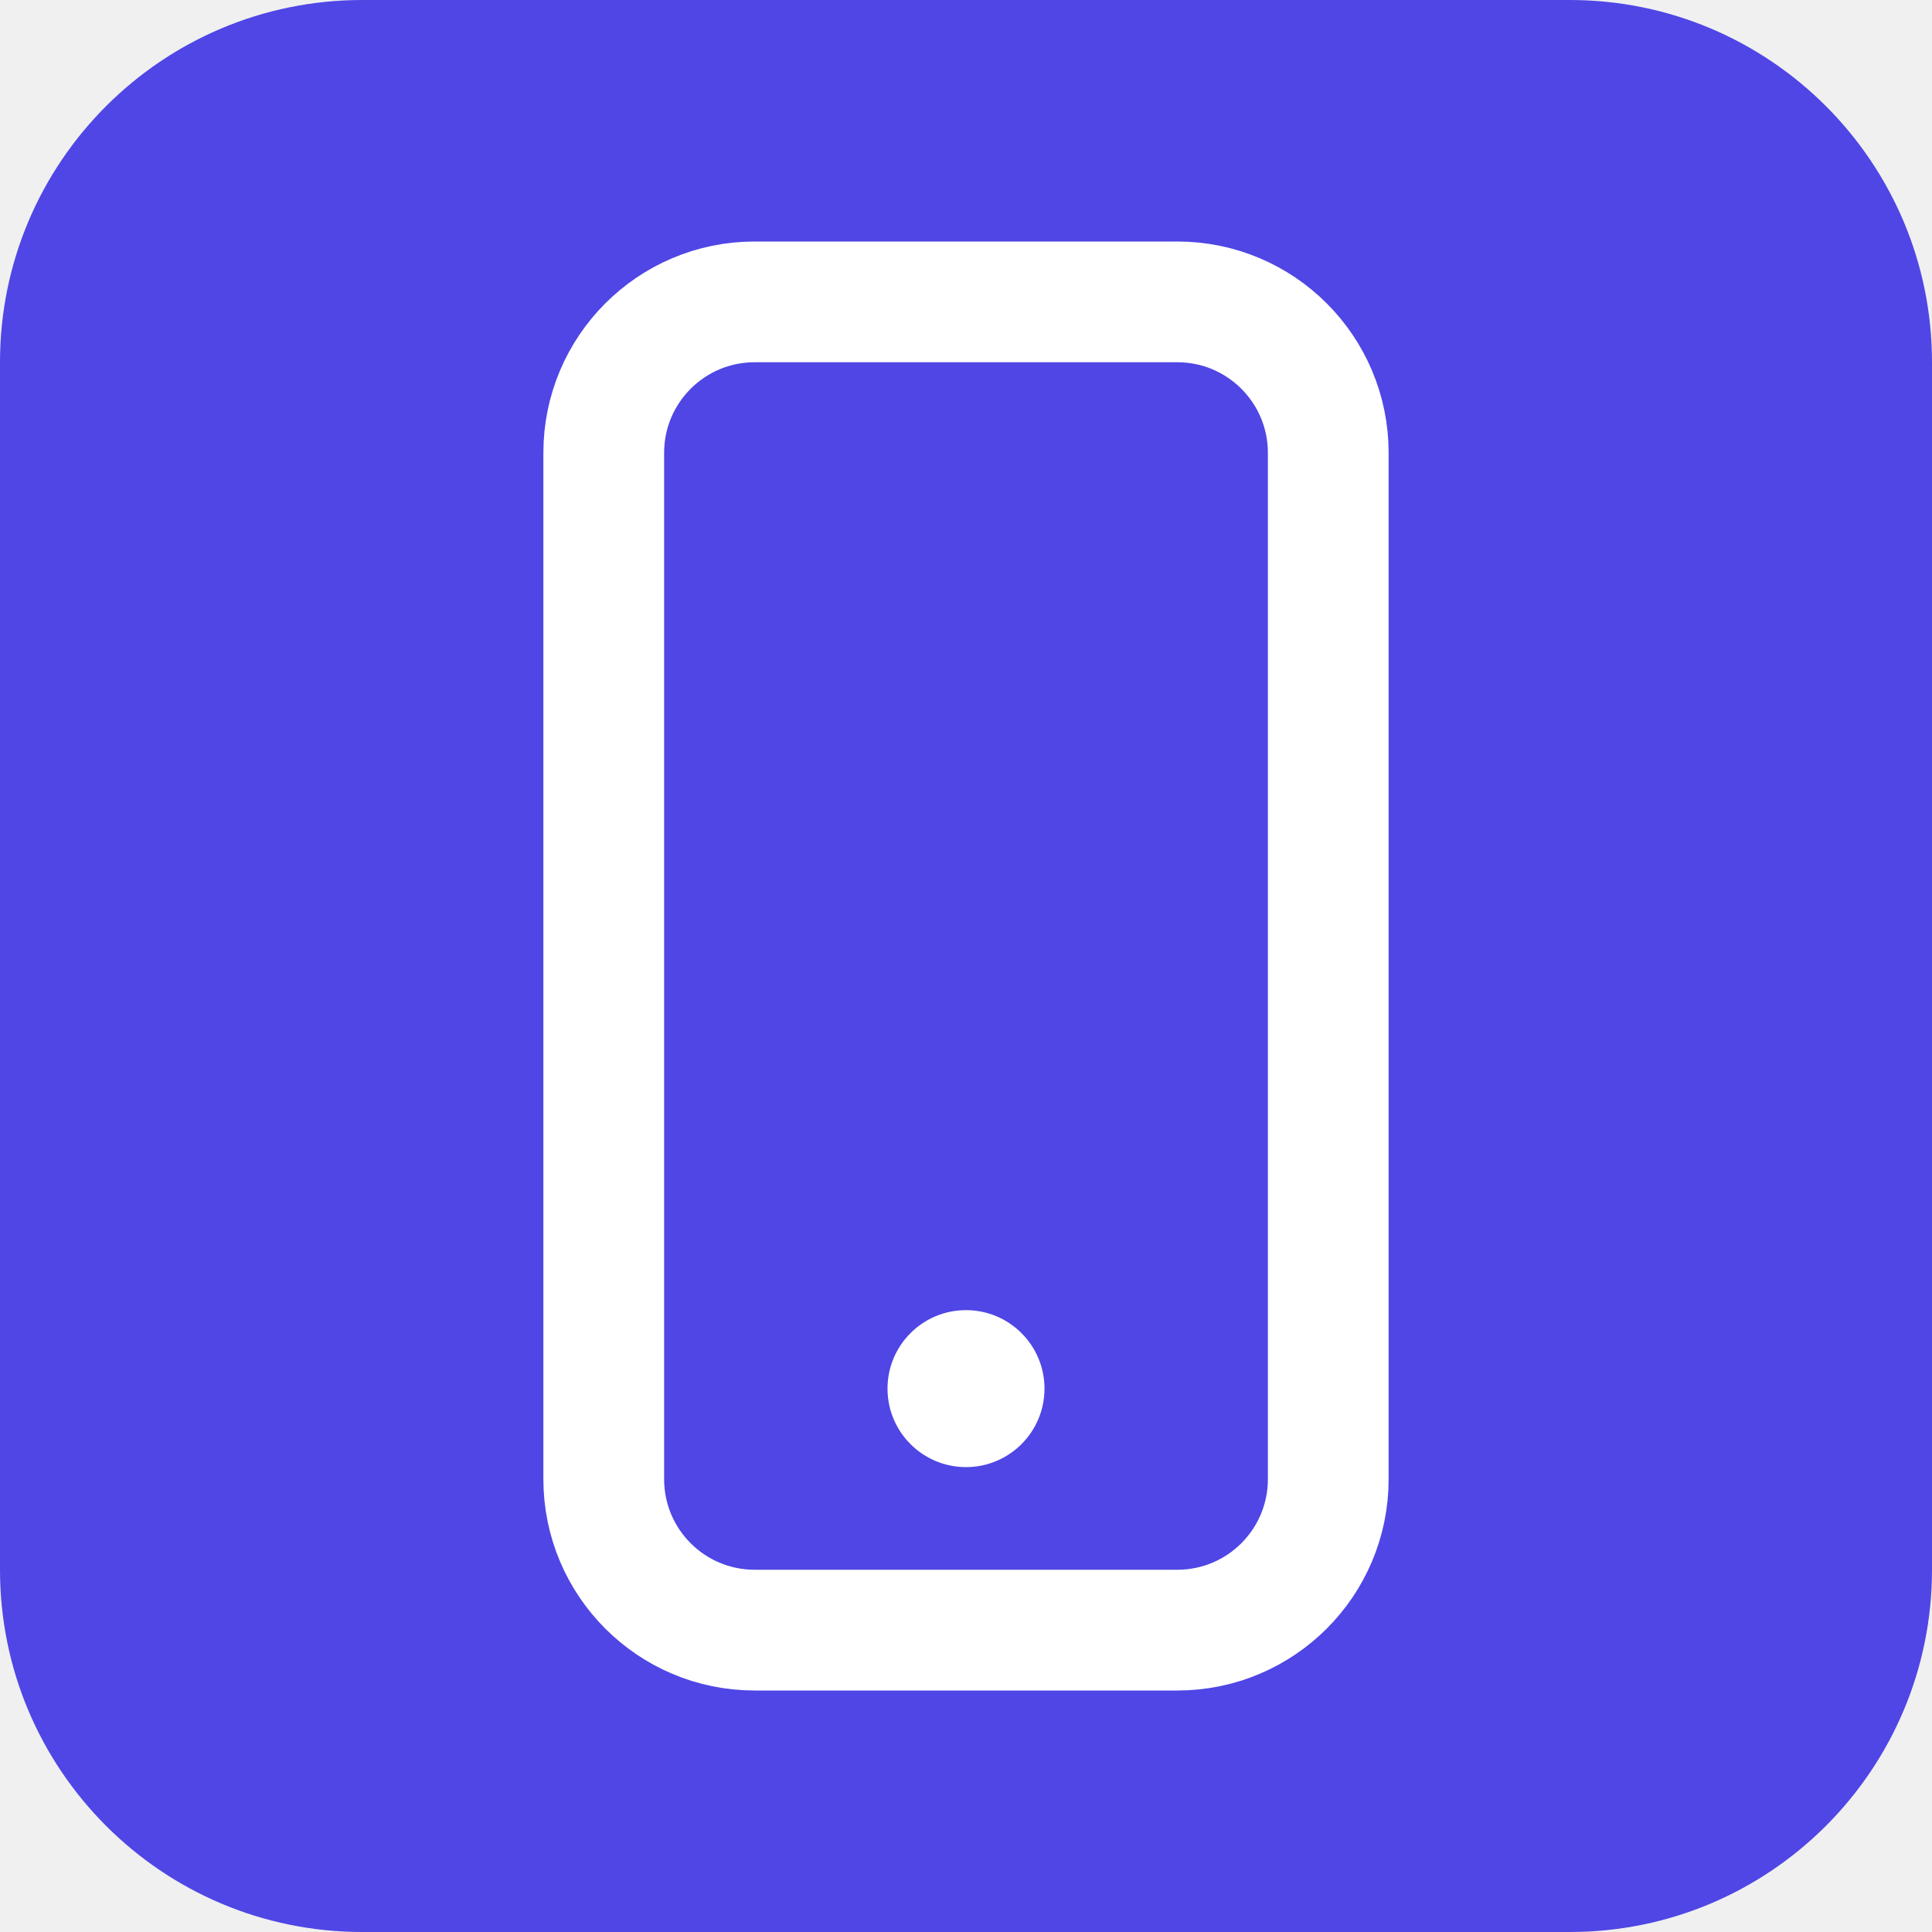
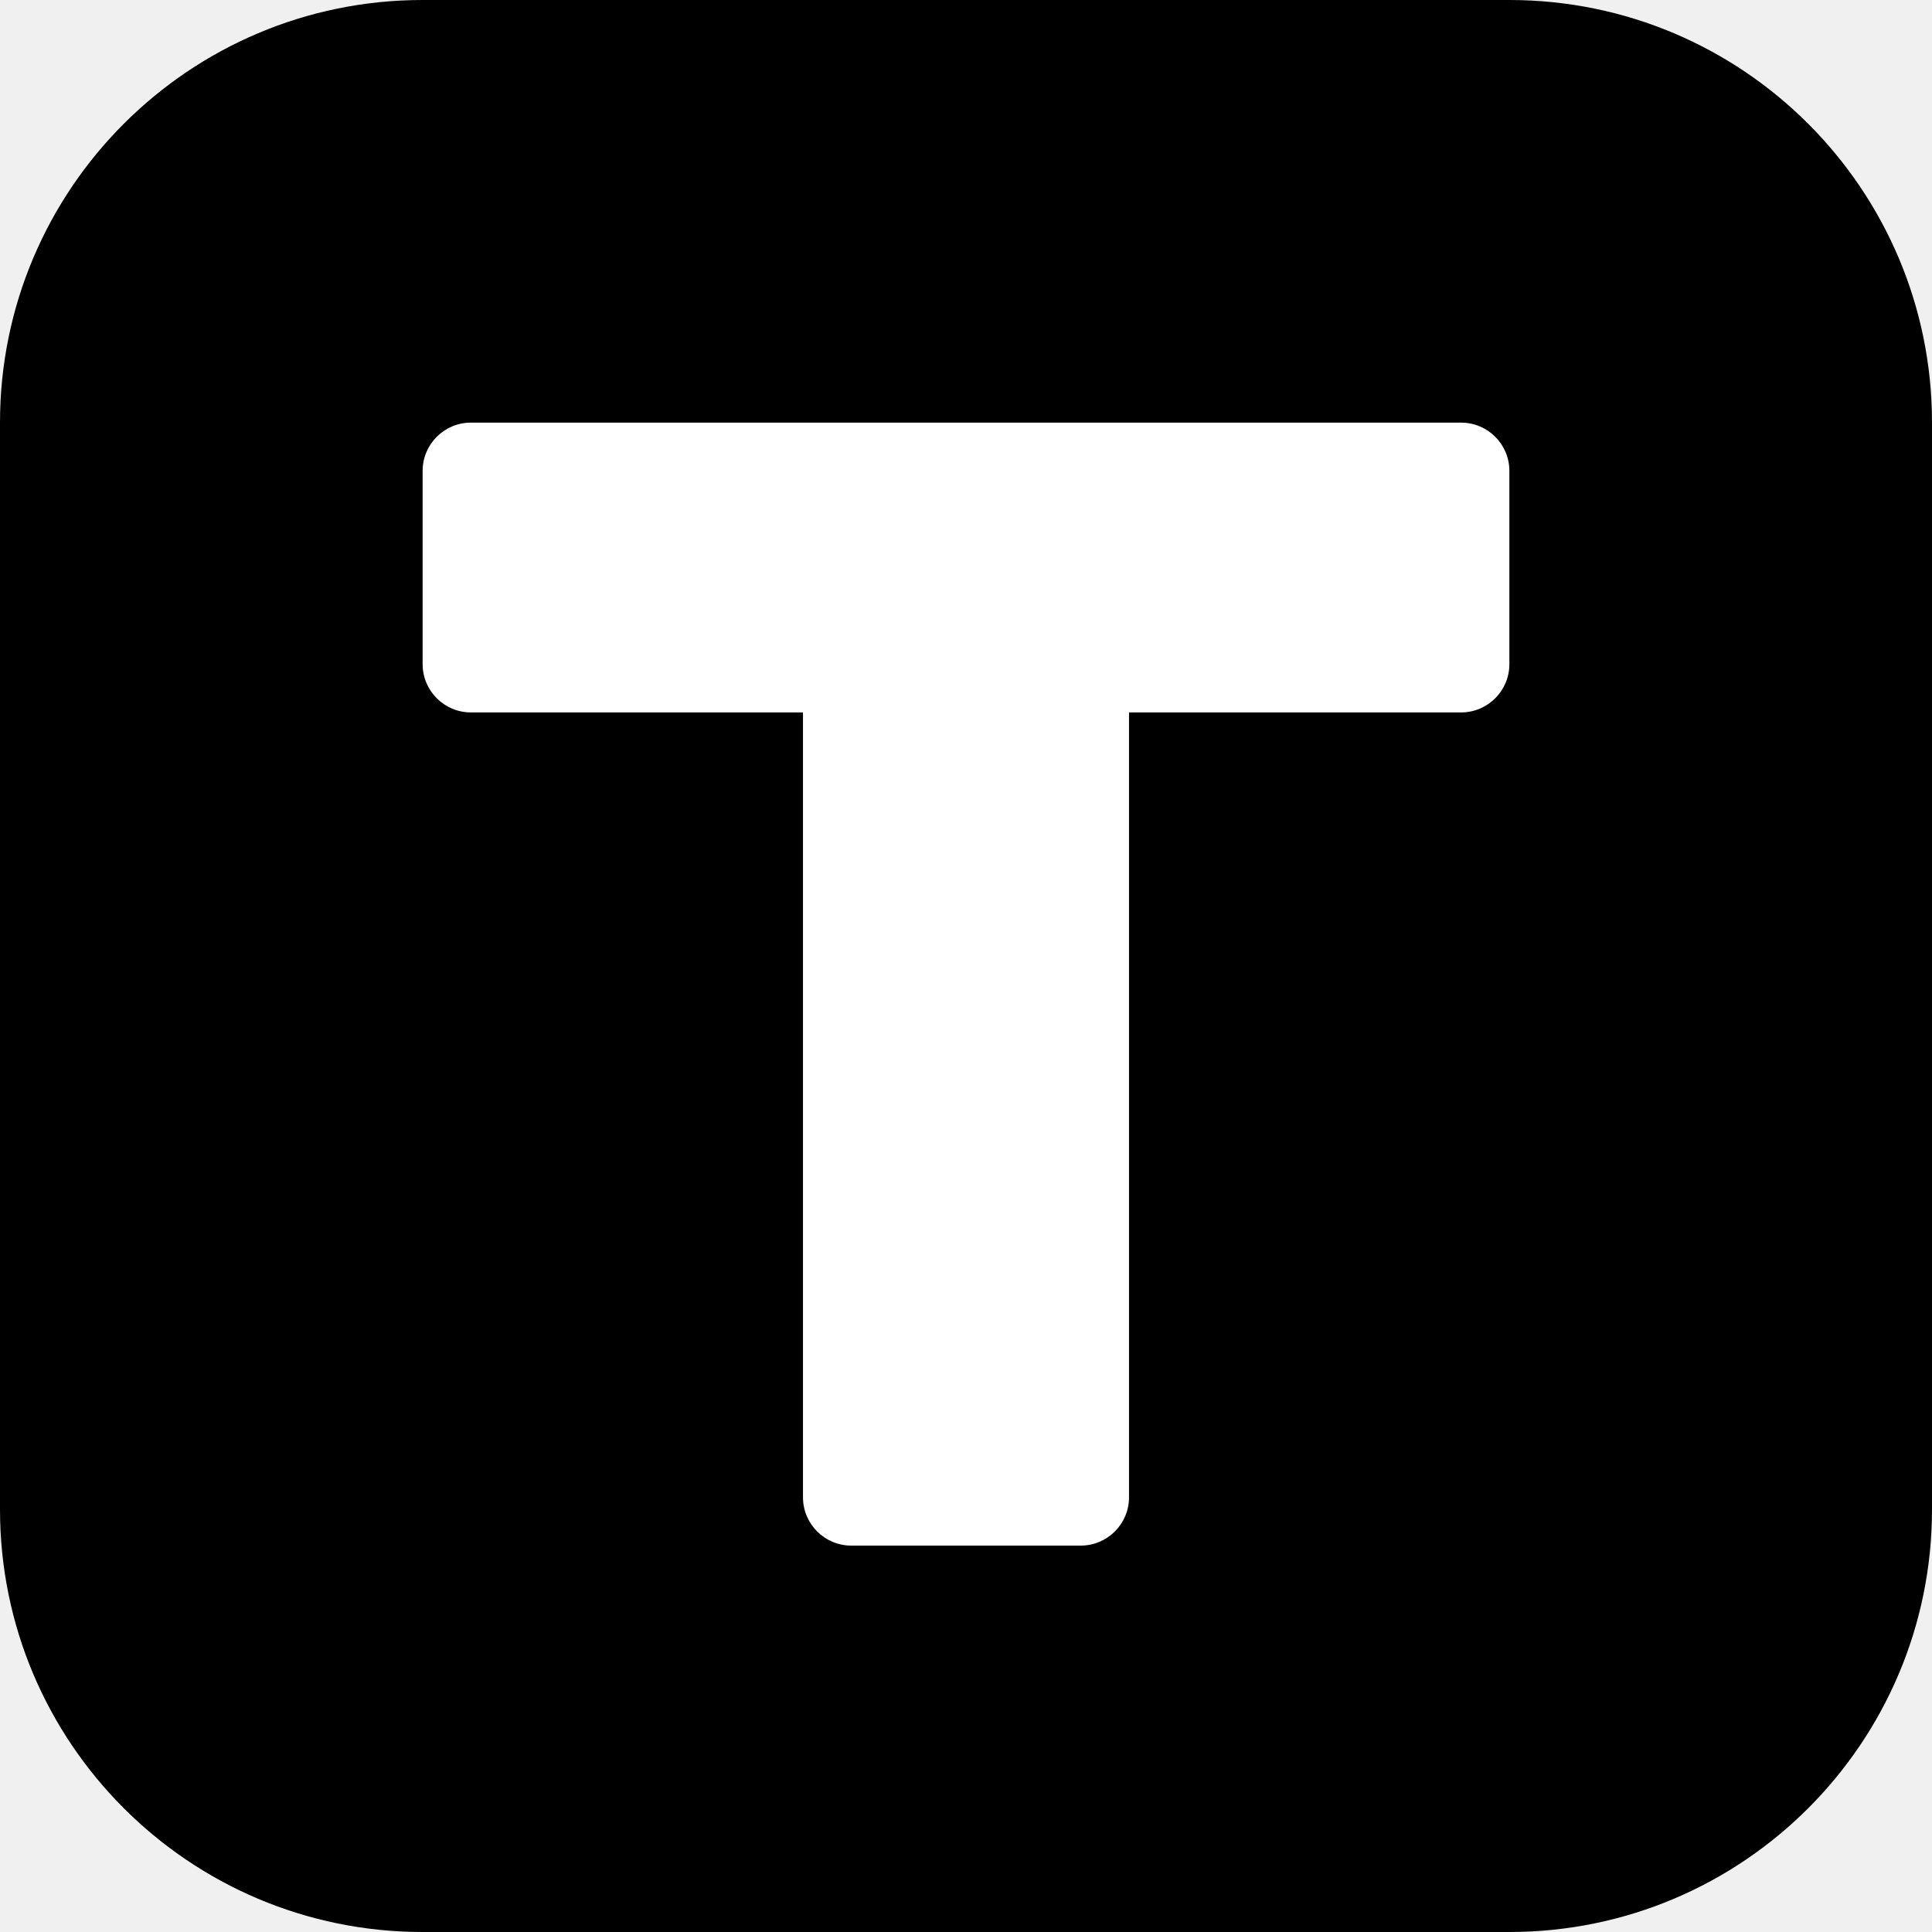
<svg xmlns="http://www.w3.org/2000/svg" viewBox="0 0 32 32">
-   <rect width="32" height="32" rx="6" fill="#4f46e5" />
-   <rect x="10" y="5" width="12" height="22" rx="2.5" fill="none" stroke="#fff" stroke-width="2" />
-   <circle cx="16" cy="23" r="1.3" fill="#fff" />
+   <rect width="32" height="32" rx="7" fill="#000" />
+   <rect x="7" y="7" width="18" height="4.8" rx="0.8" fill="#fff" />
+   <rect x="13.3" y="9" width="5.4" height="16.6" rx="0.8" fill="#fff" />
</svg>
